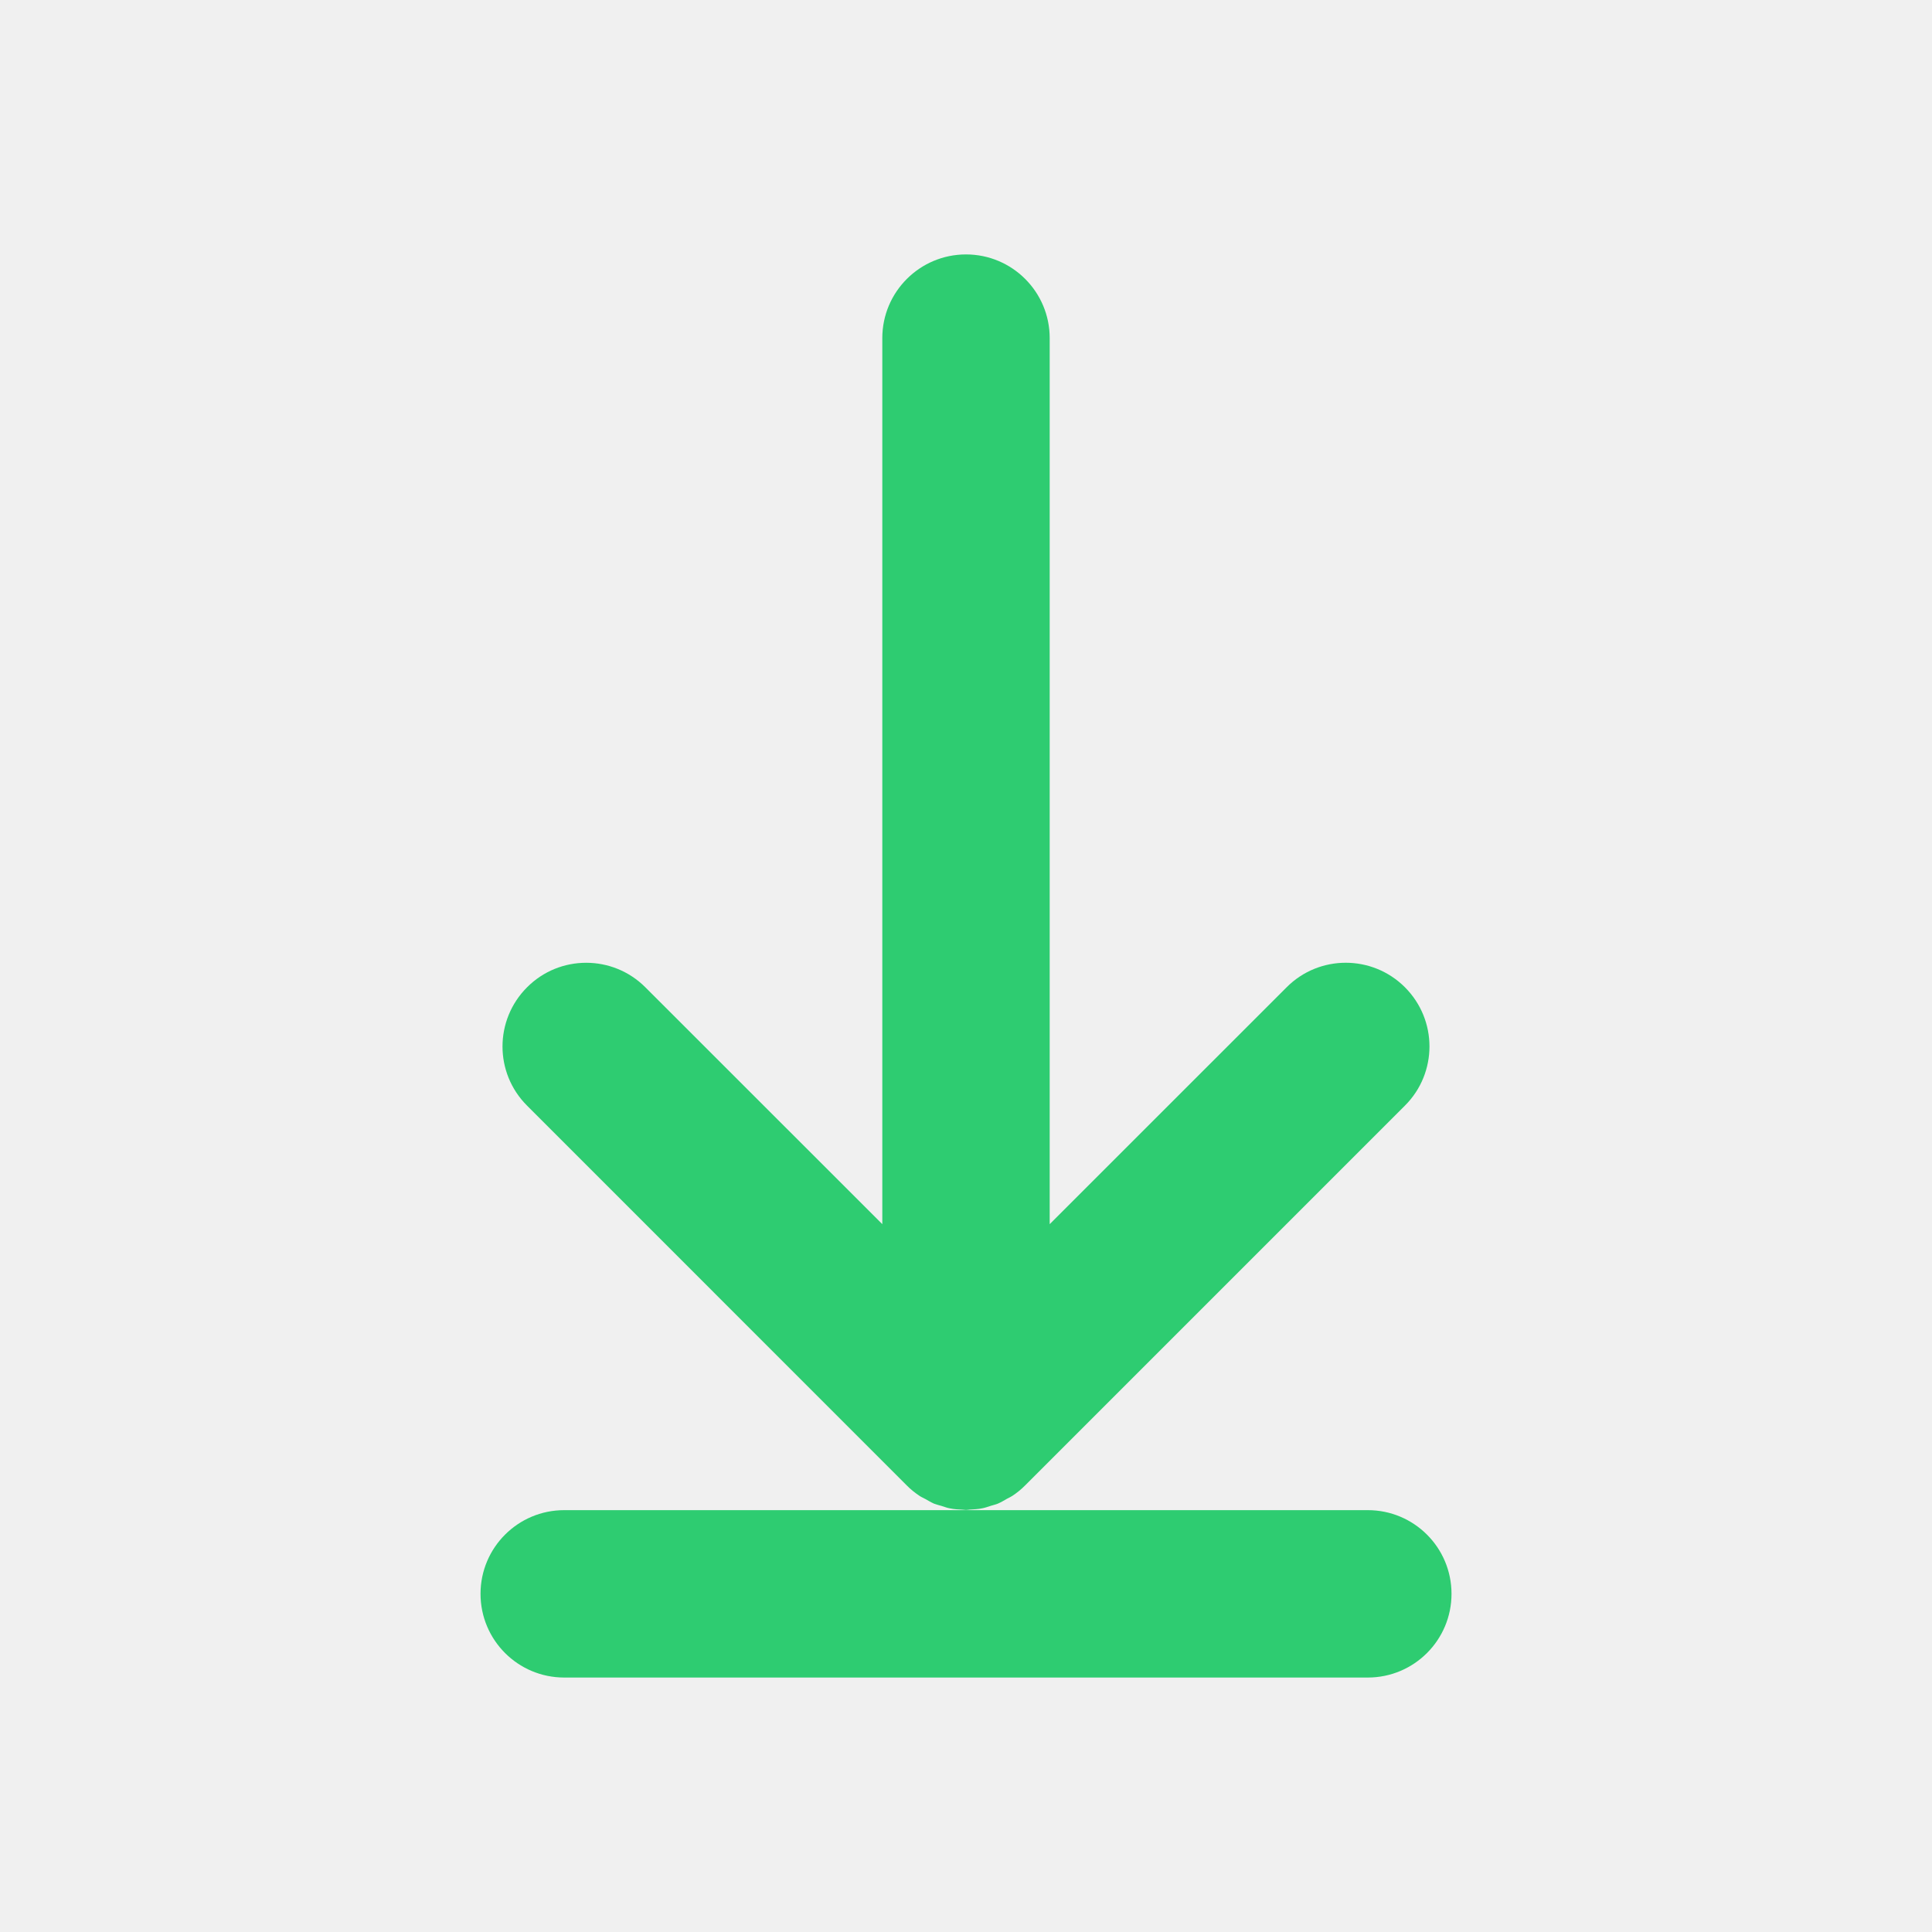
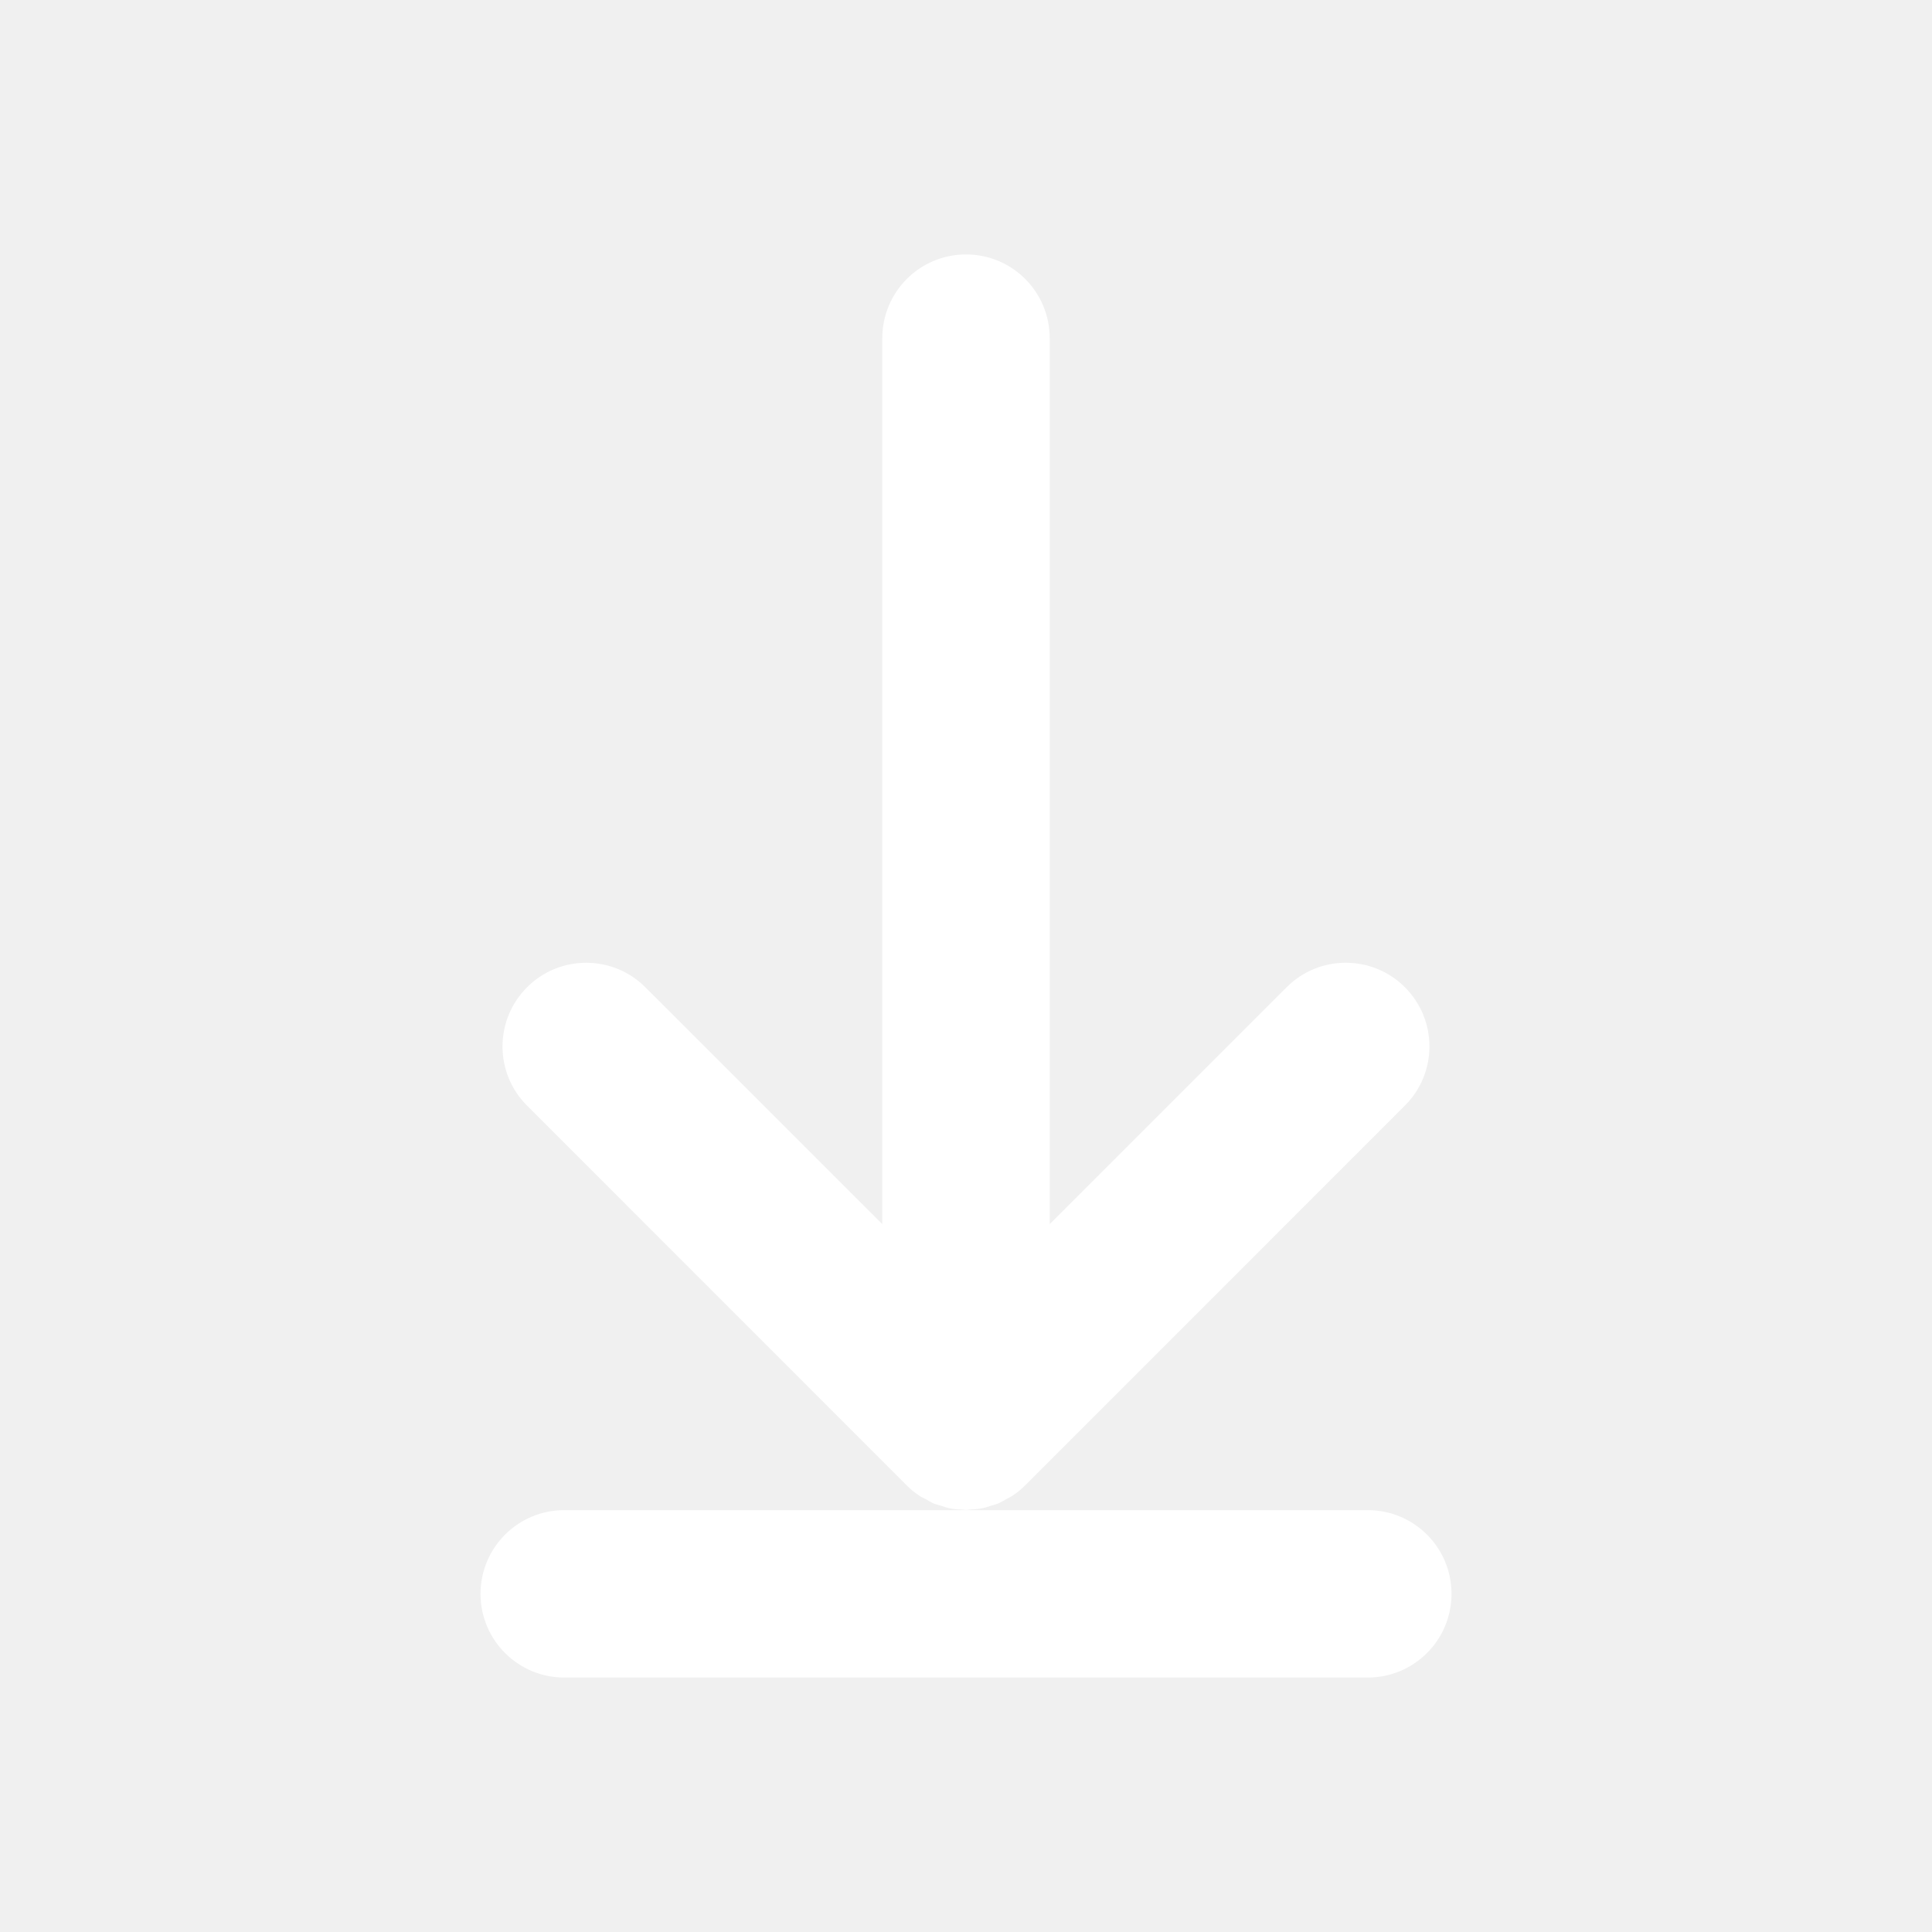
<svg xmlns="http://www.w3.org/2000/svg" version="1.1" id="Layer_1" x="0px" y="0px" width="100px" height="100px" viewBox="0 0 100 100" enable-background="new 0 0 100 100" xml:space="preserve">
  <g id="Captions">
</g>
  <g>
-     <path fill="#2ECC71" d="M24.872,82.496c0,2.393,1.938,4.333,4.332,4.333h41.593c2.394,0,4.333-1.94,4.333-4.333   s-1.939-4.331-4.333-4.331H29.204C26.81,78.165,24.872,80.104,24.872,82.496z" />
-     <path fill="#2ECC71" d="M45.668,17.501v45.861l-12.265-12.26c-1.69-1.692-4.437-1.692-6.122,0c-1.695,1.695-1.695,4.437,0,6.126   l19.653,19.658l0,0c0.2,0.204,0.425,0.383,0.664,0.542c0.096,0.066,0.2,0.104,0.304,0.164c0.145,0.081,0.288,0.168,0.44,0.236   c0.128,0.049,0.261,0.081,0.392,0.119c0.137,0.04,0.272,0.098,0.419,0.124c0.224,0.046,0.443,0.061,0.668,0.069   c0.063,0,0.119,0.016,0.177,0.016c0.071,0,0.134-0.016,0.198-0.02c0.216-0.015,0.432-0.019,0.648-0.067   c0.151-0.028,0.296-0.082,0.446-0.13c0.12-0.039,0.244-0.063,0.359-0.111c0.168-0.071,0.327-0.169,0.479-0.256   c0.089-0.048,0.185-0.088,0.269-0.145c0.243-0.159,0.468-0.344,0.667-0.546l19.654-19.654c0.847-0.842,1.271-1.955,1.271-3.064   c0-1.107-0.424-2.215-1.271-3.063c-1.691-1.691-4.436-1.691-6.121,0L54.332,63.362V17.501c0-2.391-1.938-4.332-4.332-4.332   C47.606,13.17,45.668,15.111,45.668,17.501z" />
+     <path fill="#FFFFFF" d="M24.872,82.496c0,2.393,1.938,4.333,4.332,4.333h41.593c2.395,0,4.333-1.94,4.333-4.333   s-1.938-4.331-4.333-4.331H29.204C26.81,78.165,24.872,80.104,24.872,82.496z" />
+     <path fill="#FFFFFF" d="M45.668,17.501v45.86l-12.265-12.26c-1.69-1.691-4.437-1.691-6.122,0c-1.695,1.695-1.695,4.438,0,6.127   l19.653,19.657l0,0c0.2,0.204,0.425,0.384,0.664,0.542c0.096,0.066,0.2,0.104,0.304,0.164c0.145,0.081,0.288,0.168,0.44,0.236   c0.128,0.049,0.261,0.081,0.392,0.119c0.137,0.039,0.272,0.098,0.419,0.123c0.224,0.047,0.443,0.062,0.668,0.07   c0.063,0,0.119,0.016,0.177,0.016c0.071,0,0.134-0.016,0.198-0.021c0.216-0.015,0.432-0.019,0.648-0.067   c0.151-0.027,0.297-0.082,0.446-0.129c0.12-0.039,0.244-0.063,0.358-0.111c0.168-0.071,0.328-0.169,0.479-0.256   c0.089-0.049,0.185-0.088,0.269-0.146c0.244-0.159,0.469-0.344,0.668-0.546l19.653-19.654c0.847-0.842,1.271-1.955,1.271-3.063   c0-1.106-0.424-2.215-1.271-3.063c-1.69-1.69-4.436-1.69-6.12,0L54.332,63.361v-45.86c0-2.391-1.938-4.332-4.332-4.332   C47.606,13.17,45.668,15.111,45.668,17.501z" />
  </g>
</svg>
